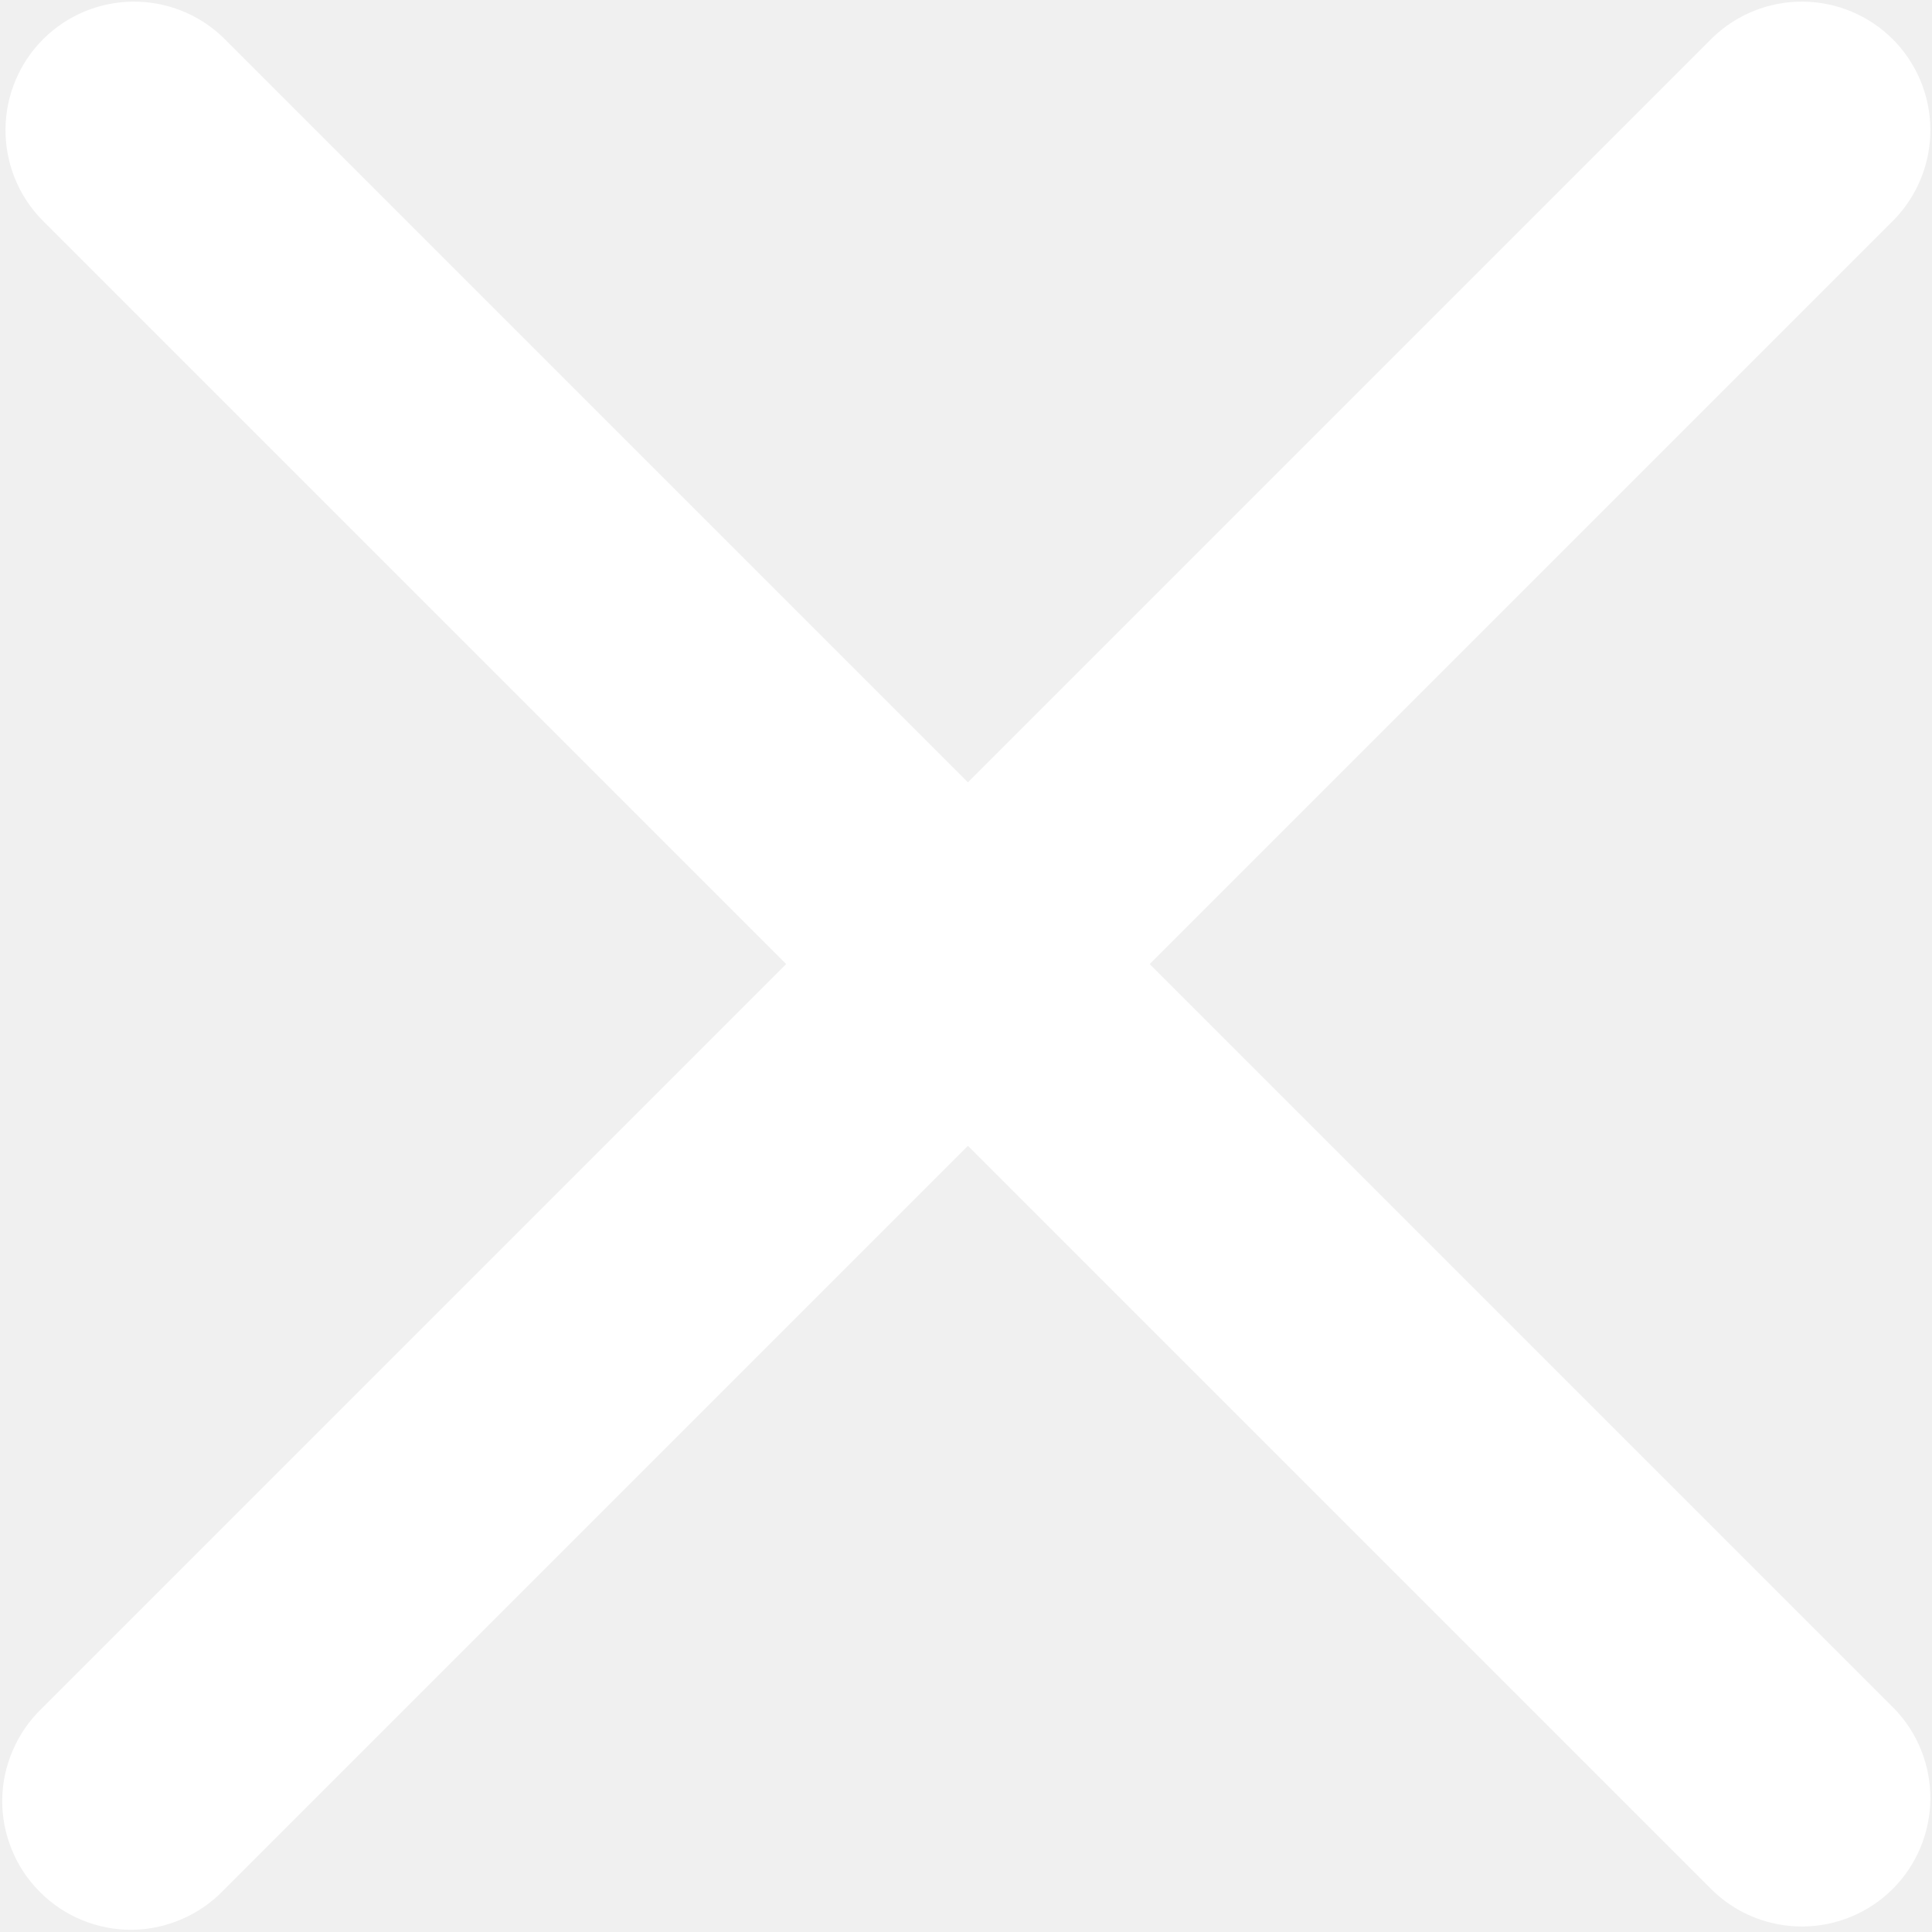
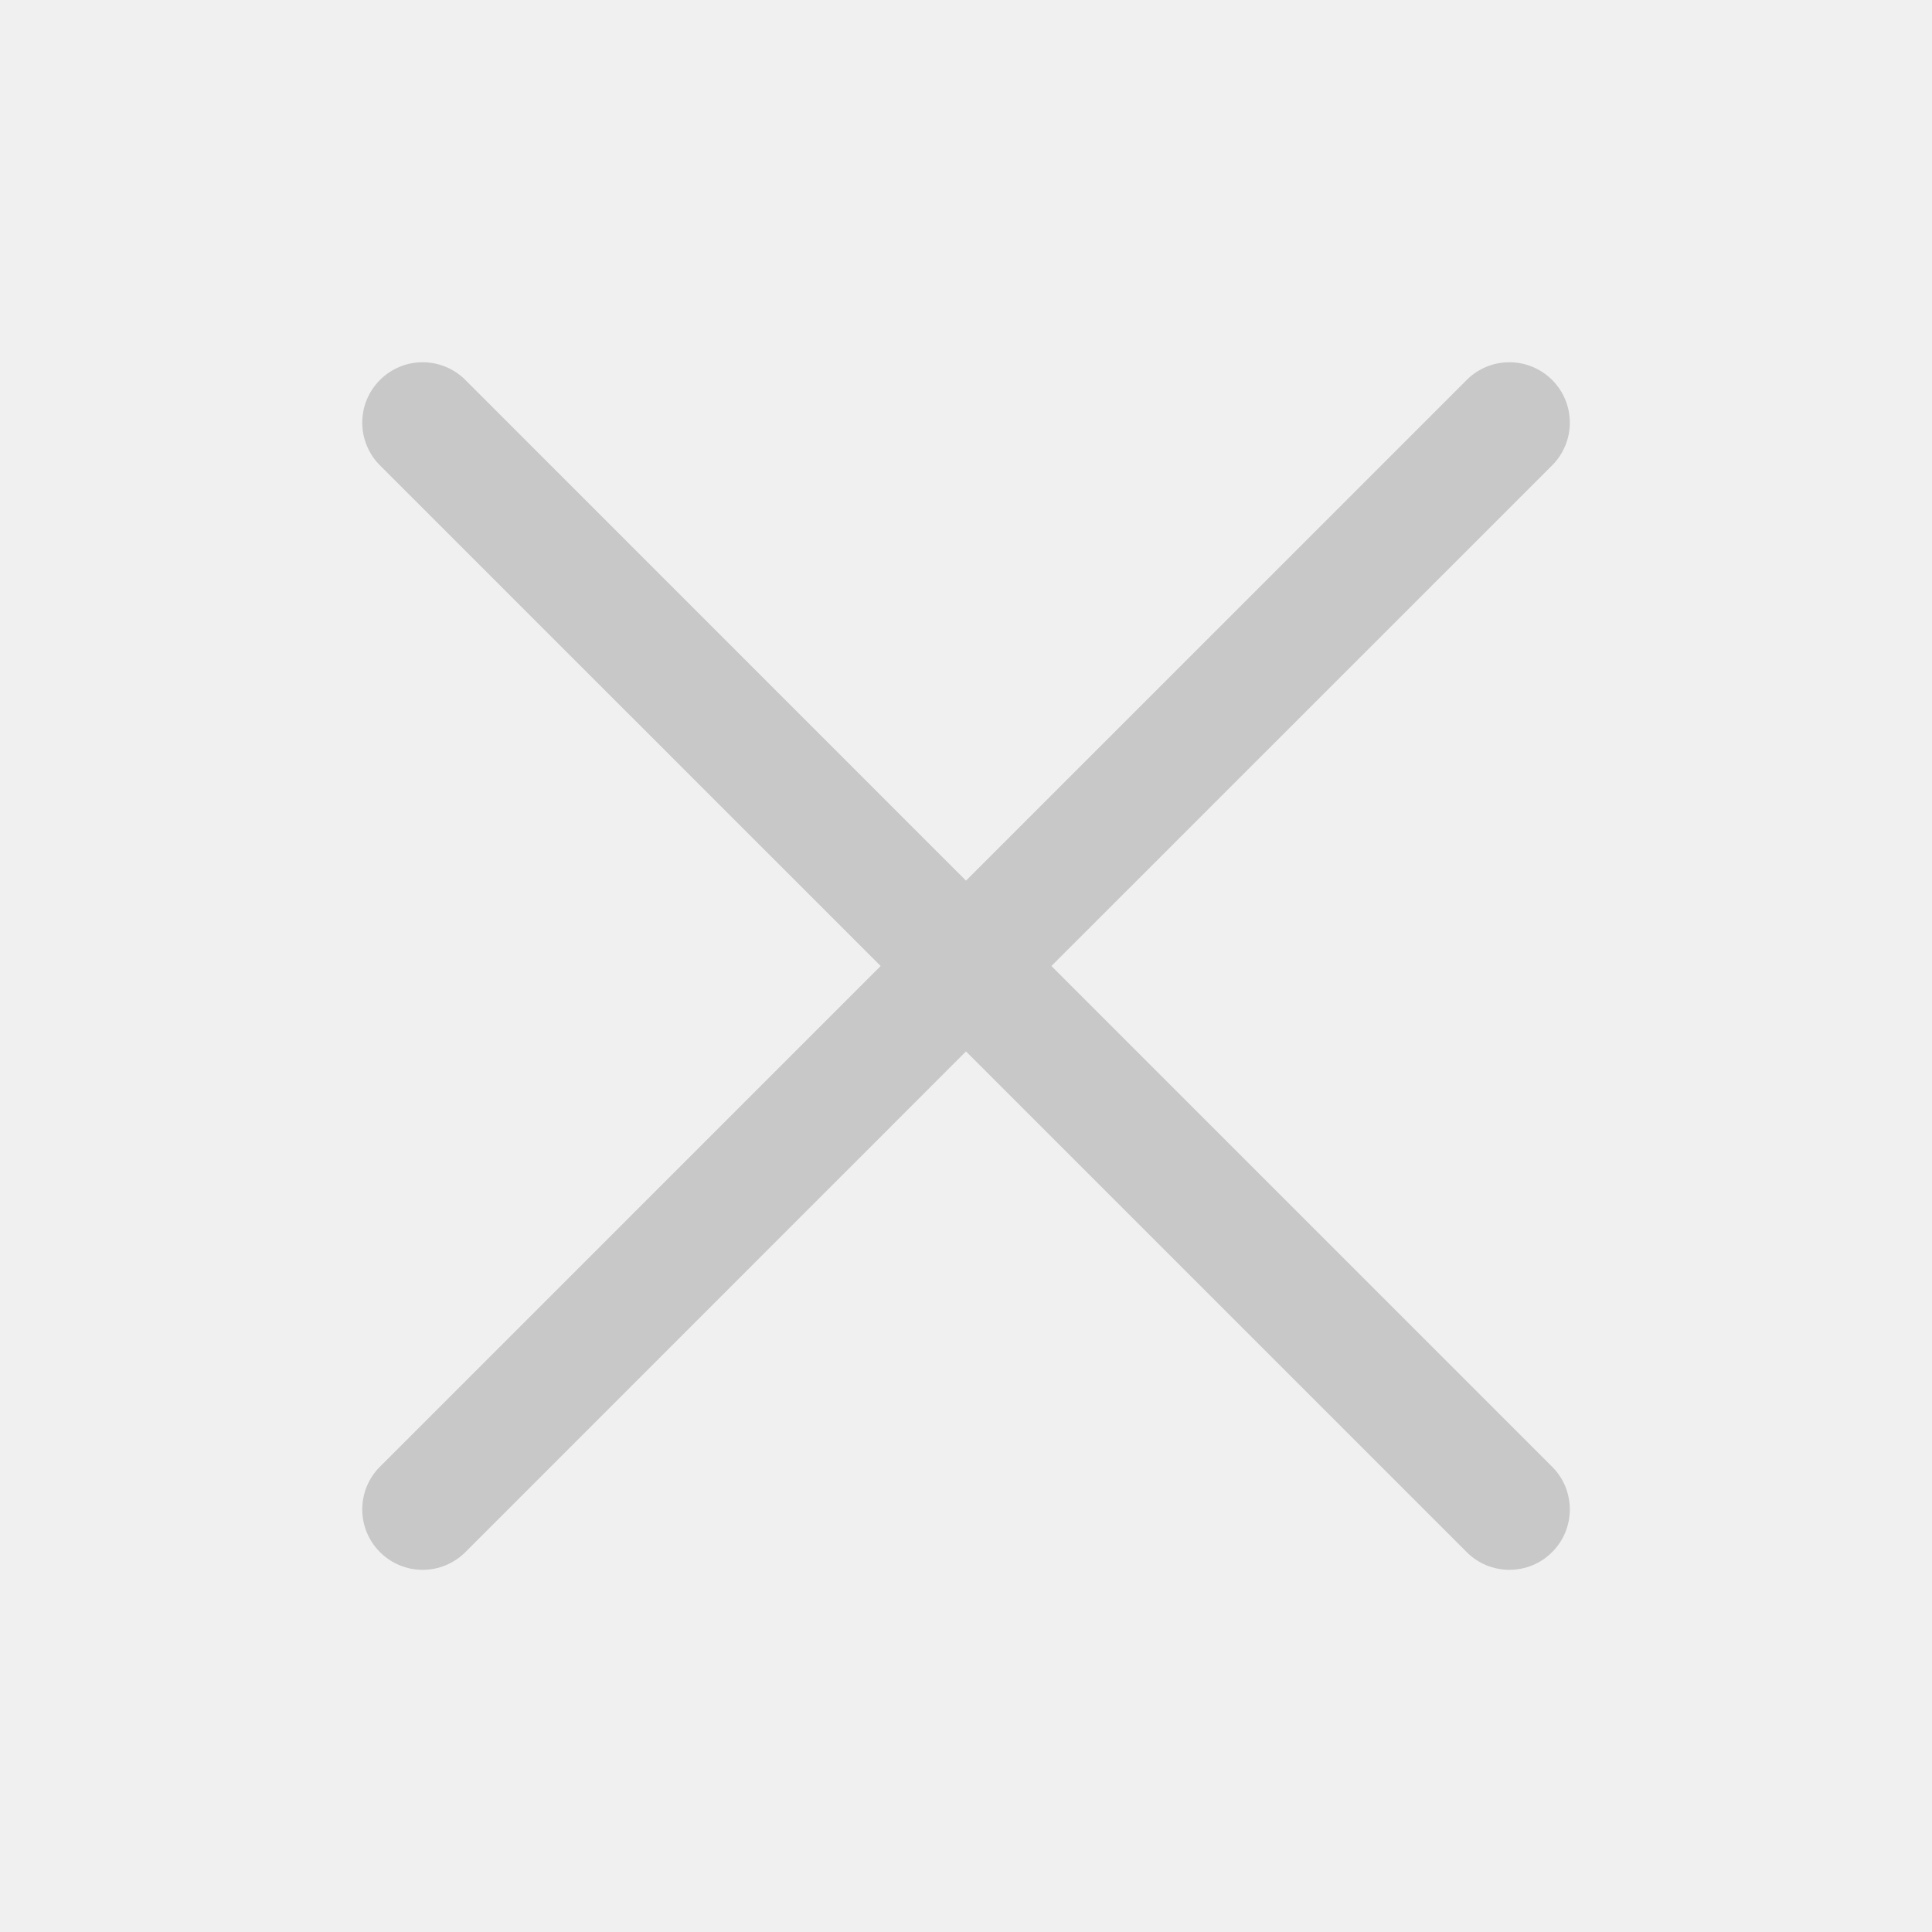
- <svg xmlns="http://www.w3.org/2000/svg" width="13" height="13" viewBox="0 0 13 13" fill="none">
-   <g clip-path="url(#clip0_31_6877)">
-     <path fill-rule="evenodd" clip-rule="evenodd" d="M12.747 1.476C12.904 1.313 12.991 1.095 12.989 0.868C12.987 0.641 12.896 0.424 12.736 0.264C12.576 0.104 12.359 0.013 12.132 0.011C11.905 0.009 11.687 0.096 11.524 0.253L6.513 5.264L1.502 0.253C1.339 0.096 1.121 0.009 0.894 0.011C0.667 0.013 0.45 0.104 0.29 0.264C0.13 0.424 0.039 0.641 0.037 0.868C0.035 1.095 0.122 1.313 0.279 1.476L5.29 6.487L0.279 11.498C0.197 11.577 0.131 11.673 0.086 11.778C0.04 11.884 0.016 11.997 0.015 12.112C0.014 12.227 0.036 12.341 0.08 12.447C0.123 12.554 0.188 12.65 0.269 12.731C0.35 12.812 0.446 12.877 0.553 12.92C0.659 12.964 0.773 12.986 0.888 12.985C1.003 12.984 1.116 12.96 1.222 12.914C1.327 12.869 1.423 12.803 1.502 12.721L6.513 7.71L11.524 12.721C11.687 12.878 11.905 12.965 12.132 12.963C12.359 12.961 12.576 12.87 12.736 12.71C12.896 12.55 12.987 12.333 12.989 12.106C12.991 11.879 12.904 11.661 12.747 11.498L7.736 6.487L12.747 1.476Z" fill="white" />
-   </g>
-   <defs>
-     <clipPath id="clip0_31_6877">
-       <rect width="13" height="13" fill="white" />
-     </clipPath>
-   </defs>
+ <svg xmlns="http://www.w3.org/2000/svg" width="24" height="24" viewBox="0 0 24 24" fill="none">
+   <path opacity="0.5" d="M19.281 18.22C19.351 18.29 19.406 18.372 19.444 18.463C19.481 18.554 19.501 18.652 19.501 18.75C19.501 18.849 19.481 18.947 19.444 19.038C19.406 19.129 19.351 19.211 19.281 19.281C19.211 19.351 19.129 19.406 19.038 19.444C18.947 19.481 18.849 19.501 18.75 19.501C18.652 19.501 18.554 19.481 18.463 19.444C18.372 19.406 18.29 19.351 18.22 19.281L12 13.061L5.781 19.281C5.64 19.422 5.449 19.501 5.25 19.501C5.051 19.501 4.861 19.422 4.72 19.281C4.579 19.14 4.5 18.949 4.5 18.75C4.5 18.551 4.579 18.36 4.72 18.22L10.94 12L4.72 5.781C4.579 5.64 4.5 5.449 4.5 5.25C4.5 5.051 4.579 4.861 4.72 4.72C4.861 4.579 5.051 4.5 5.25 4.5C5.449 4.5 5.64 4.579 5.781 4.72L12 10.94L18.22 4.72C18.36 4.579 18.551 4.5 18.75 4.5C18.949 4.5 19.14 4.579 19.281 4.72C19.422 4.861 19.501 5.051 19.501 5.25C19.501 5.449 19.422 5.64 19.281 5.781L13.061 12L19.281 18.22Z" fill="#9F9F9F" />
</svg>
